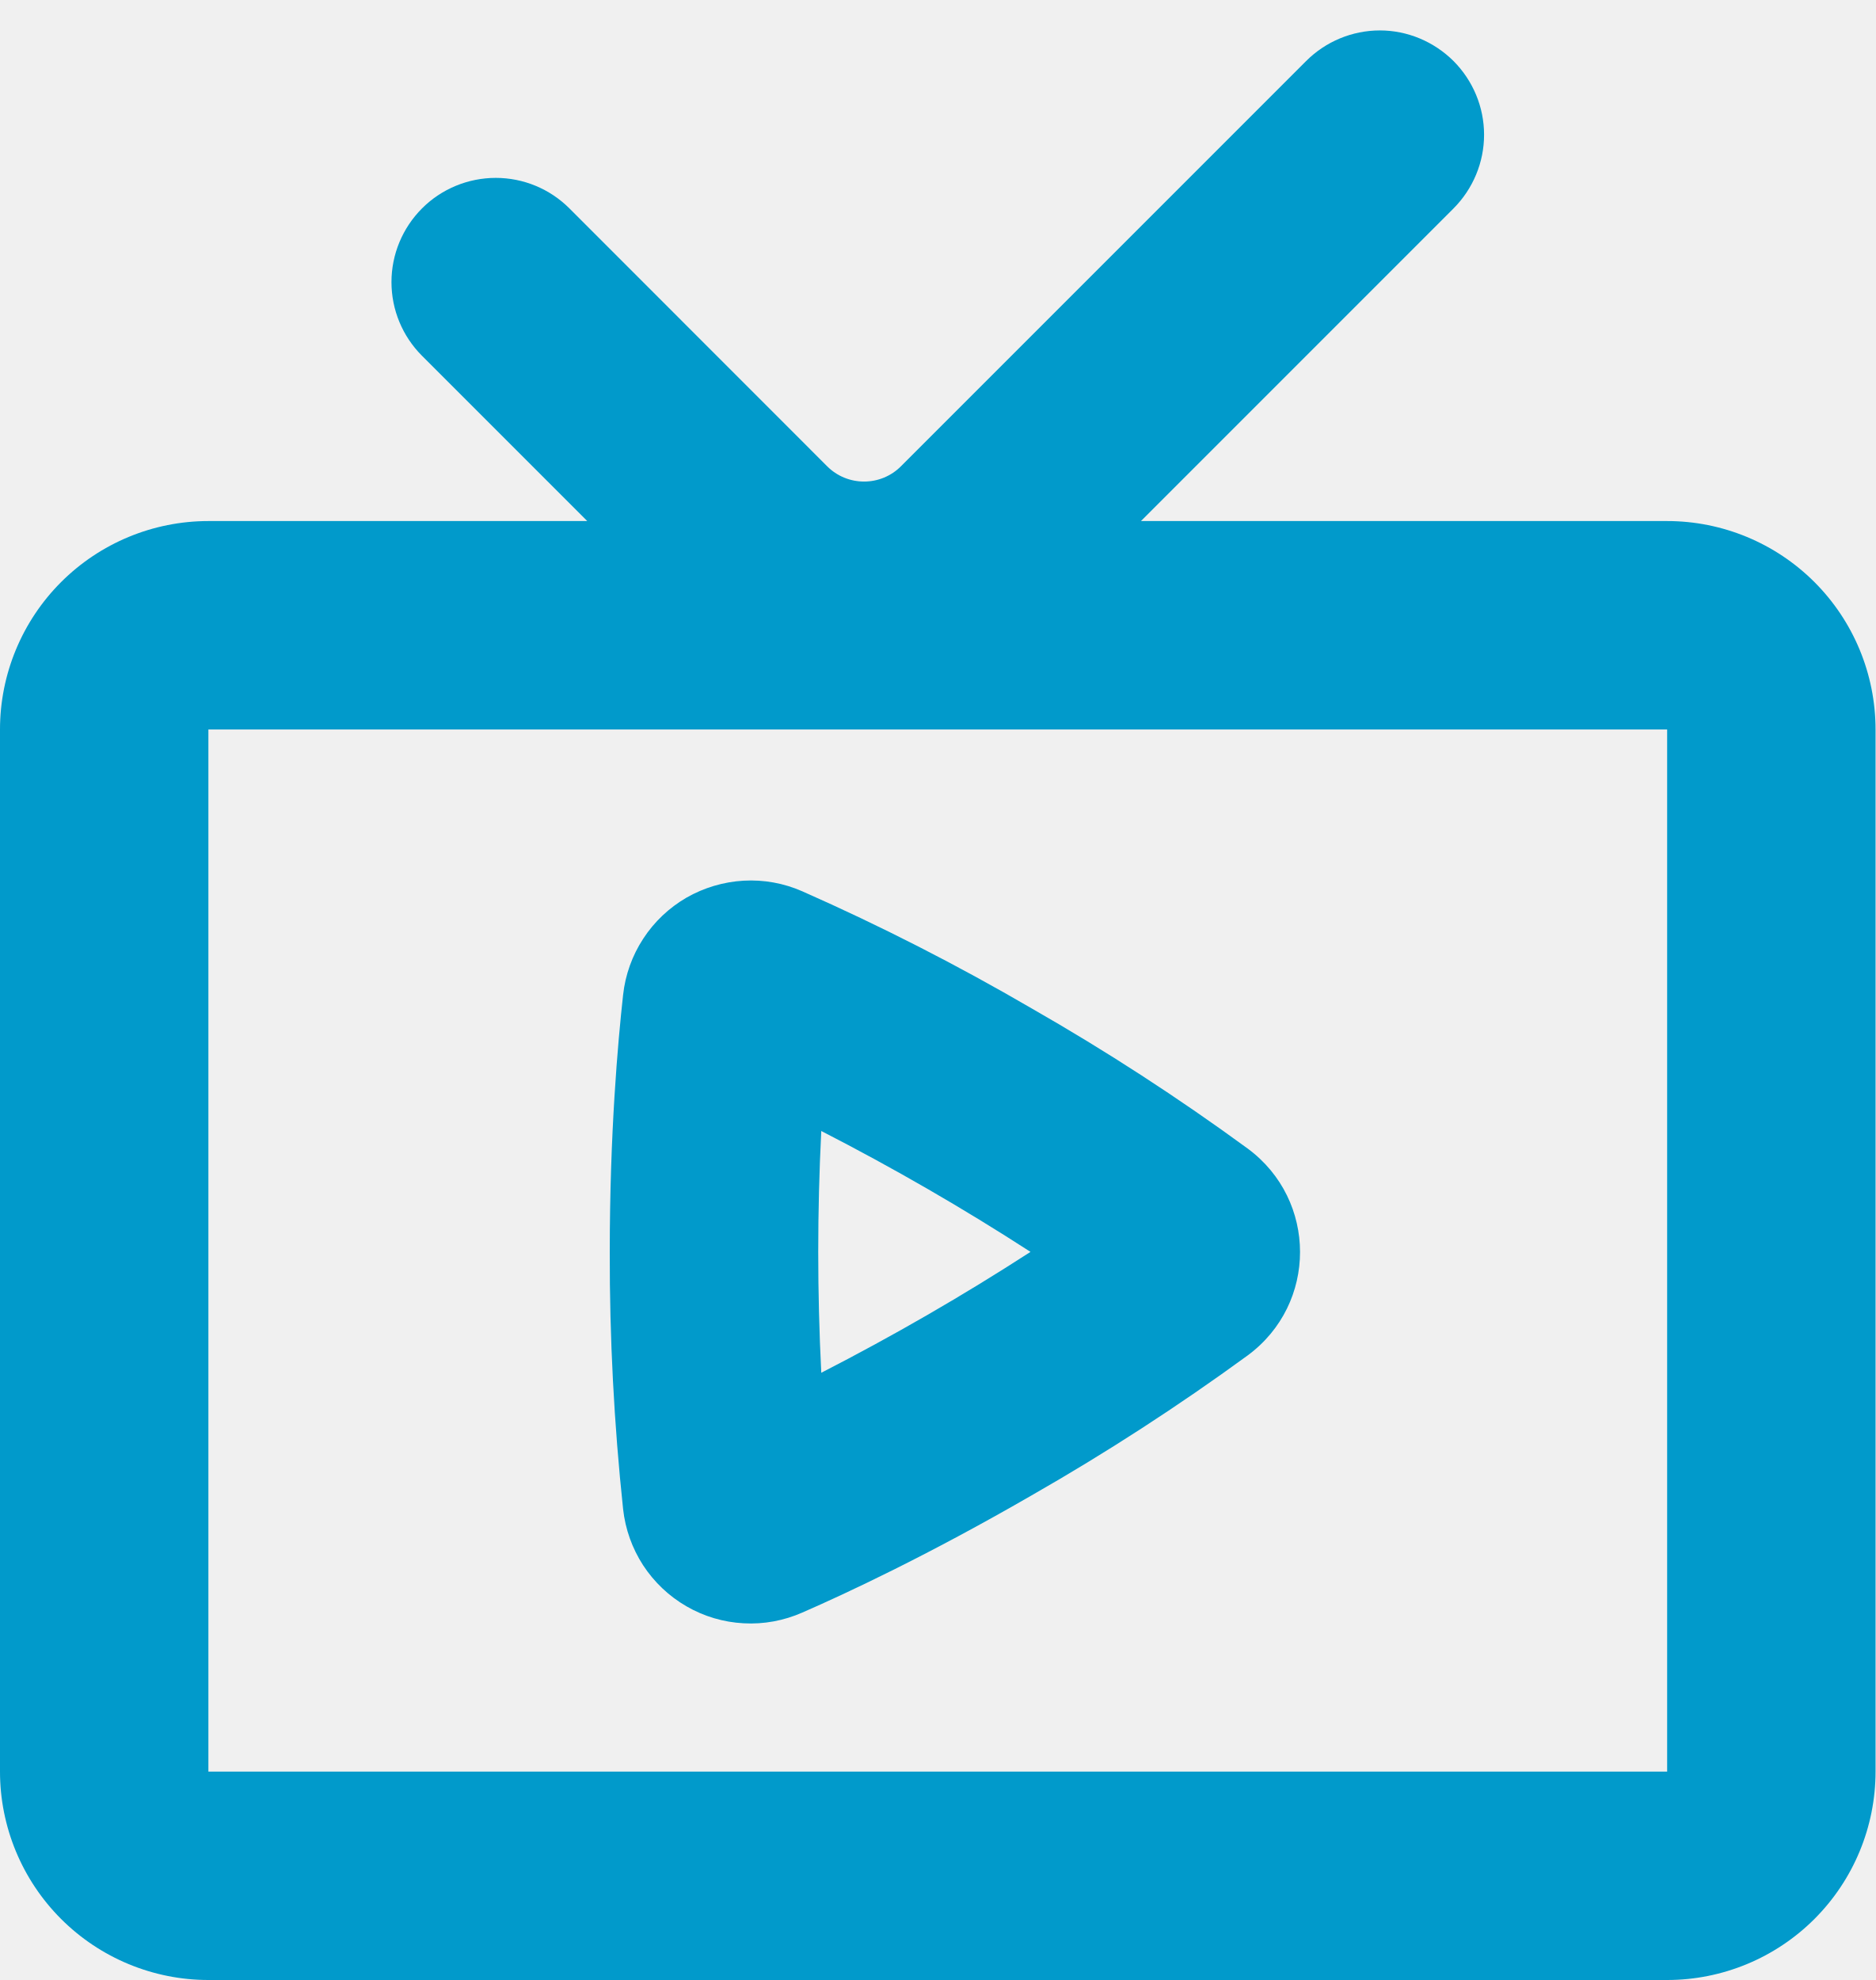
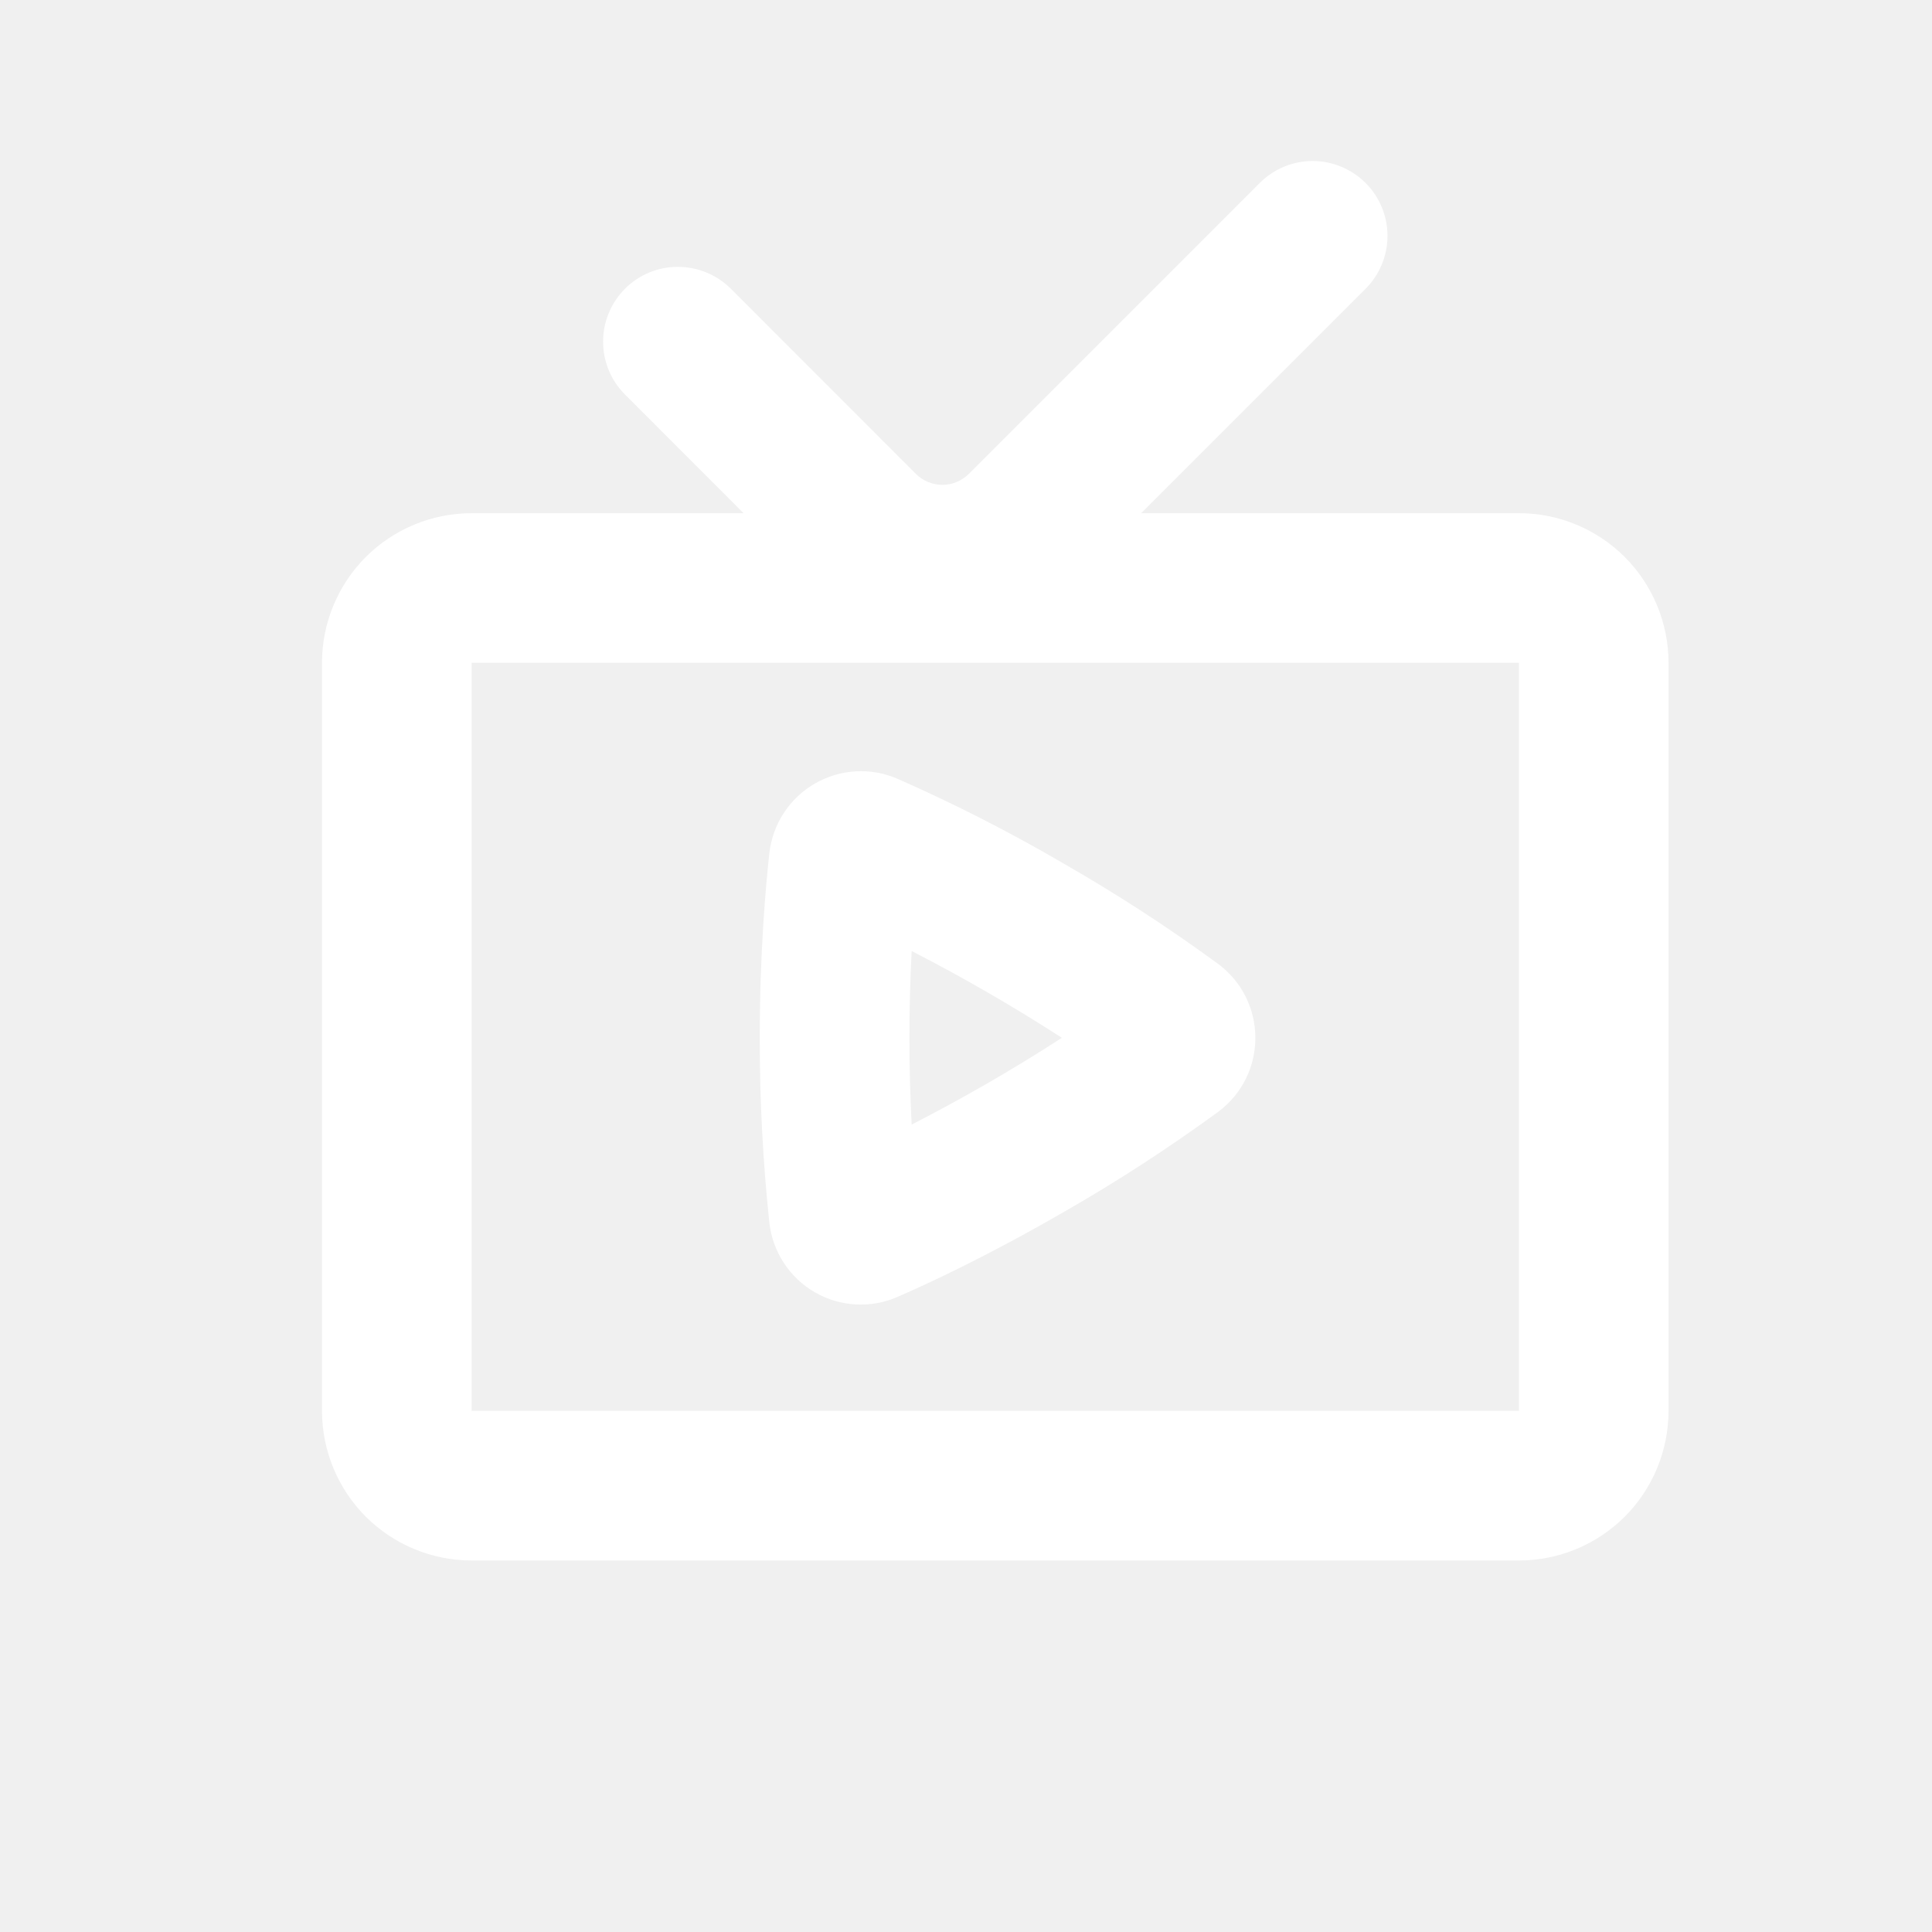
- <svg xmlns="http://www.w3.org/2000/svg" width="18" height="19" viewBox="0 0 18 19" fill="none">
-   <path fill-rule="evenodd" clip-rule="evenodd" d="M13.95 0.586C14.137 0.774 14.243 1.028 14.243 1.293C14.243 1.558 14.137 1.812 13.95 2L10.95 5H16C16.53 5 17.039 5.211 17.414 5.586C17.789 5.961 18 6.47 18 7V17C18 17.53 17.789 18.039 17.414 18.414C17.039 18.789 16.53 19 16 19H2C1.47 19 0.961 18.789 0.586 18.414C0.211 18.039 0 17.53 0 17V7C0 6.47 0.211 5.961 0.586 5.586C0.961 5.211 1.47 5 2 5H5.636L4.05 3.414C3.862 3.226 3.757 2.972 3.757 2.707C3.757 2.441 3.863 2.187 4.051 1.999C4.238 1.812 4.493 1.707 4.758 1.707C5.023 1.707 5.277 1.812 5.465 2L7.939 4.475C8.033 4.569 8.16 4.621 8.293 4.621C8.425 4.621 8.552 4.569 8.646 4.475L12.536 0.585C12.723 0.398 12.978 0.292 13.243 0.292C13.508 0.292 13.762 0.399 13.95 0.586ZM16 7H2V17H16V7ZM5.98 9.547C6.001 9.355 6.067 9.17 6.173 9.008C6.278 8.846 6.421 8.711 6.588 8.614C6.756 8.518 6.944 8.462 7.137 8.451C7.33 8.44 7.523 8.475 7.7 8.553C8.454 8.886 9.188 9.261 9.9 9.676C10.616 10.085 11.309 10.535 11.975 11.022C12.643 11.516 12.645 12.511 11.975 13.006C11.309 13.492 10.616 13.941 9.9 14.35C8.903 14.926 8.115 15.293 7.7 15.474C7.523 15.552 7.33 15.588 7.137 15.577C6.944 15.567 6.755 15.511 6.588 15.414C6.42 15.317 6.278 15.182 6.172 15.02C6.067 14.858 6.001 14.673 5.98 14.481C5.893 13.662 5.85 12.838 5.852 12.014C5.852 10.874 5.93 10 5.98 9.547ZM7.882 10.853C7.843 11.626 7.843 12.4 7.882 13.173C8.57 12.82 9.241 12.433 9.89 12.013C9.241 11.593 8.57 11.206 7.882 10.853Z" fill="#019ACB" />
+ <svg xmlns="http://www.w3.org/2000/svg" width="24" height="24" viewBox="0 0 24 24" fill="none">
+   <path fill-rule="evenodd" clip-rule="evenodd" d="M16.964 2.273C17.138 2.447 17.236 2.684 17.236 2.93C17.236 3.176 17.138 3.413 16.964 3.587L14.176 6.375H18.869C19.362 6.375 19.834 6.571 20.183 6.919C20.531 7.268 20.727 7.741 20.727 8.233V17.526C20.727 18.019 20.531 18.492 20.183 18.841C19.834 19.189 19.362 19.385 18.869 19.385H5.859C5.366 19.385 4.893 19.189 4.544 18.841C4.196 18.492 4 18.019 4 17.526V8.233C4 7.741 4.196 7.268 4.544 6.919C4.893 6.571 5.366 6.375 5.859 6.375H9.237L7.764 4.901C7.589 4.727 7.492 4.49 7.492 4.244C7.492 3.997 7.59 3.761 7.764 3.587C7.938 3.412 8.175 3.314 8.421 3.315C8.668 3.315 8.904 3.413 9.079 3.587L11.378 5.887C11.465 5.974 11.583 6.023 11.706 6.023C11.829 6.023 11.947 5.974 12.035 5.887L15.65 2.272C15.824 2.098 16.06 2 16.307 2C16.553 2 16.789 2.099 16.964 2.273ZM18.869 8.233H5.859V17.526H18.869V8.233ZM9.557 10.6C9.577 10.422 9.638 10.25 9.736 10.1C9.834 9.949 9.967 9.824 10.122 9.734C10.278 9.644 10.453 9.592 10.632 9.582C10.812 9.572 10.991 9.604 11.155 9.677C11.856 9.986 12.539 10.334 13.2 10.72C13.866 11.101 14.509 11.518 15.128 11.971C15.749 12.43 15.751 13.355 15.128 13.815C14.509 14.267 13.866 14.684 13.2 15.064C12.274 15.599 11.541 15.94 11.155 16.108C10.991 16.181 10.812 16.214 10.632 16.204C10.453 16.195 10.278 16.143 10.122 16.053C9.966 15.963 9.834 15.837 9.736 15.687C9.638 15.536 9.576 15.364 9.557 15.185C9.476 14.424 9.437 13.659 9.438 12.893C9.438 11.834 9.511 11.021 9.557 10.6ZM11.325 11.814C11.288 12.532 11.288 13.252 11.325 13.97C11.964 13.642 12.587 13.283 13.191 12.892C12.587 12.502 11.964 12.142 11.325 11.814Z" fill="white" />
</svg>
